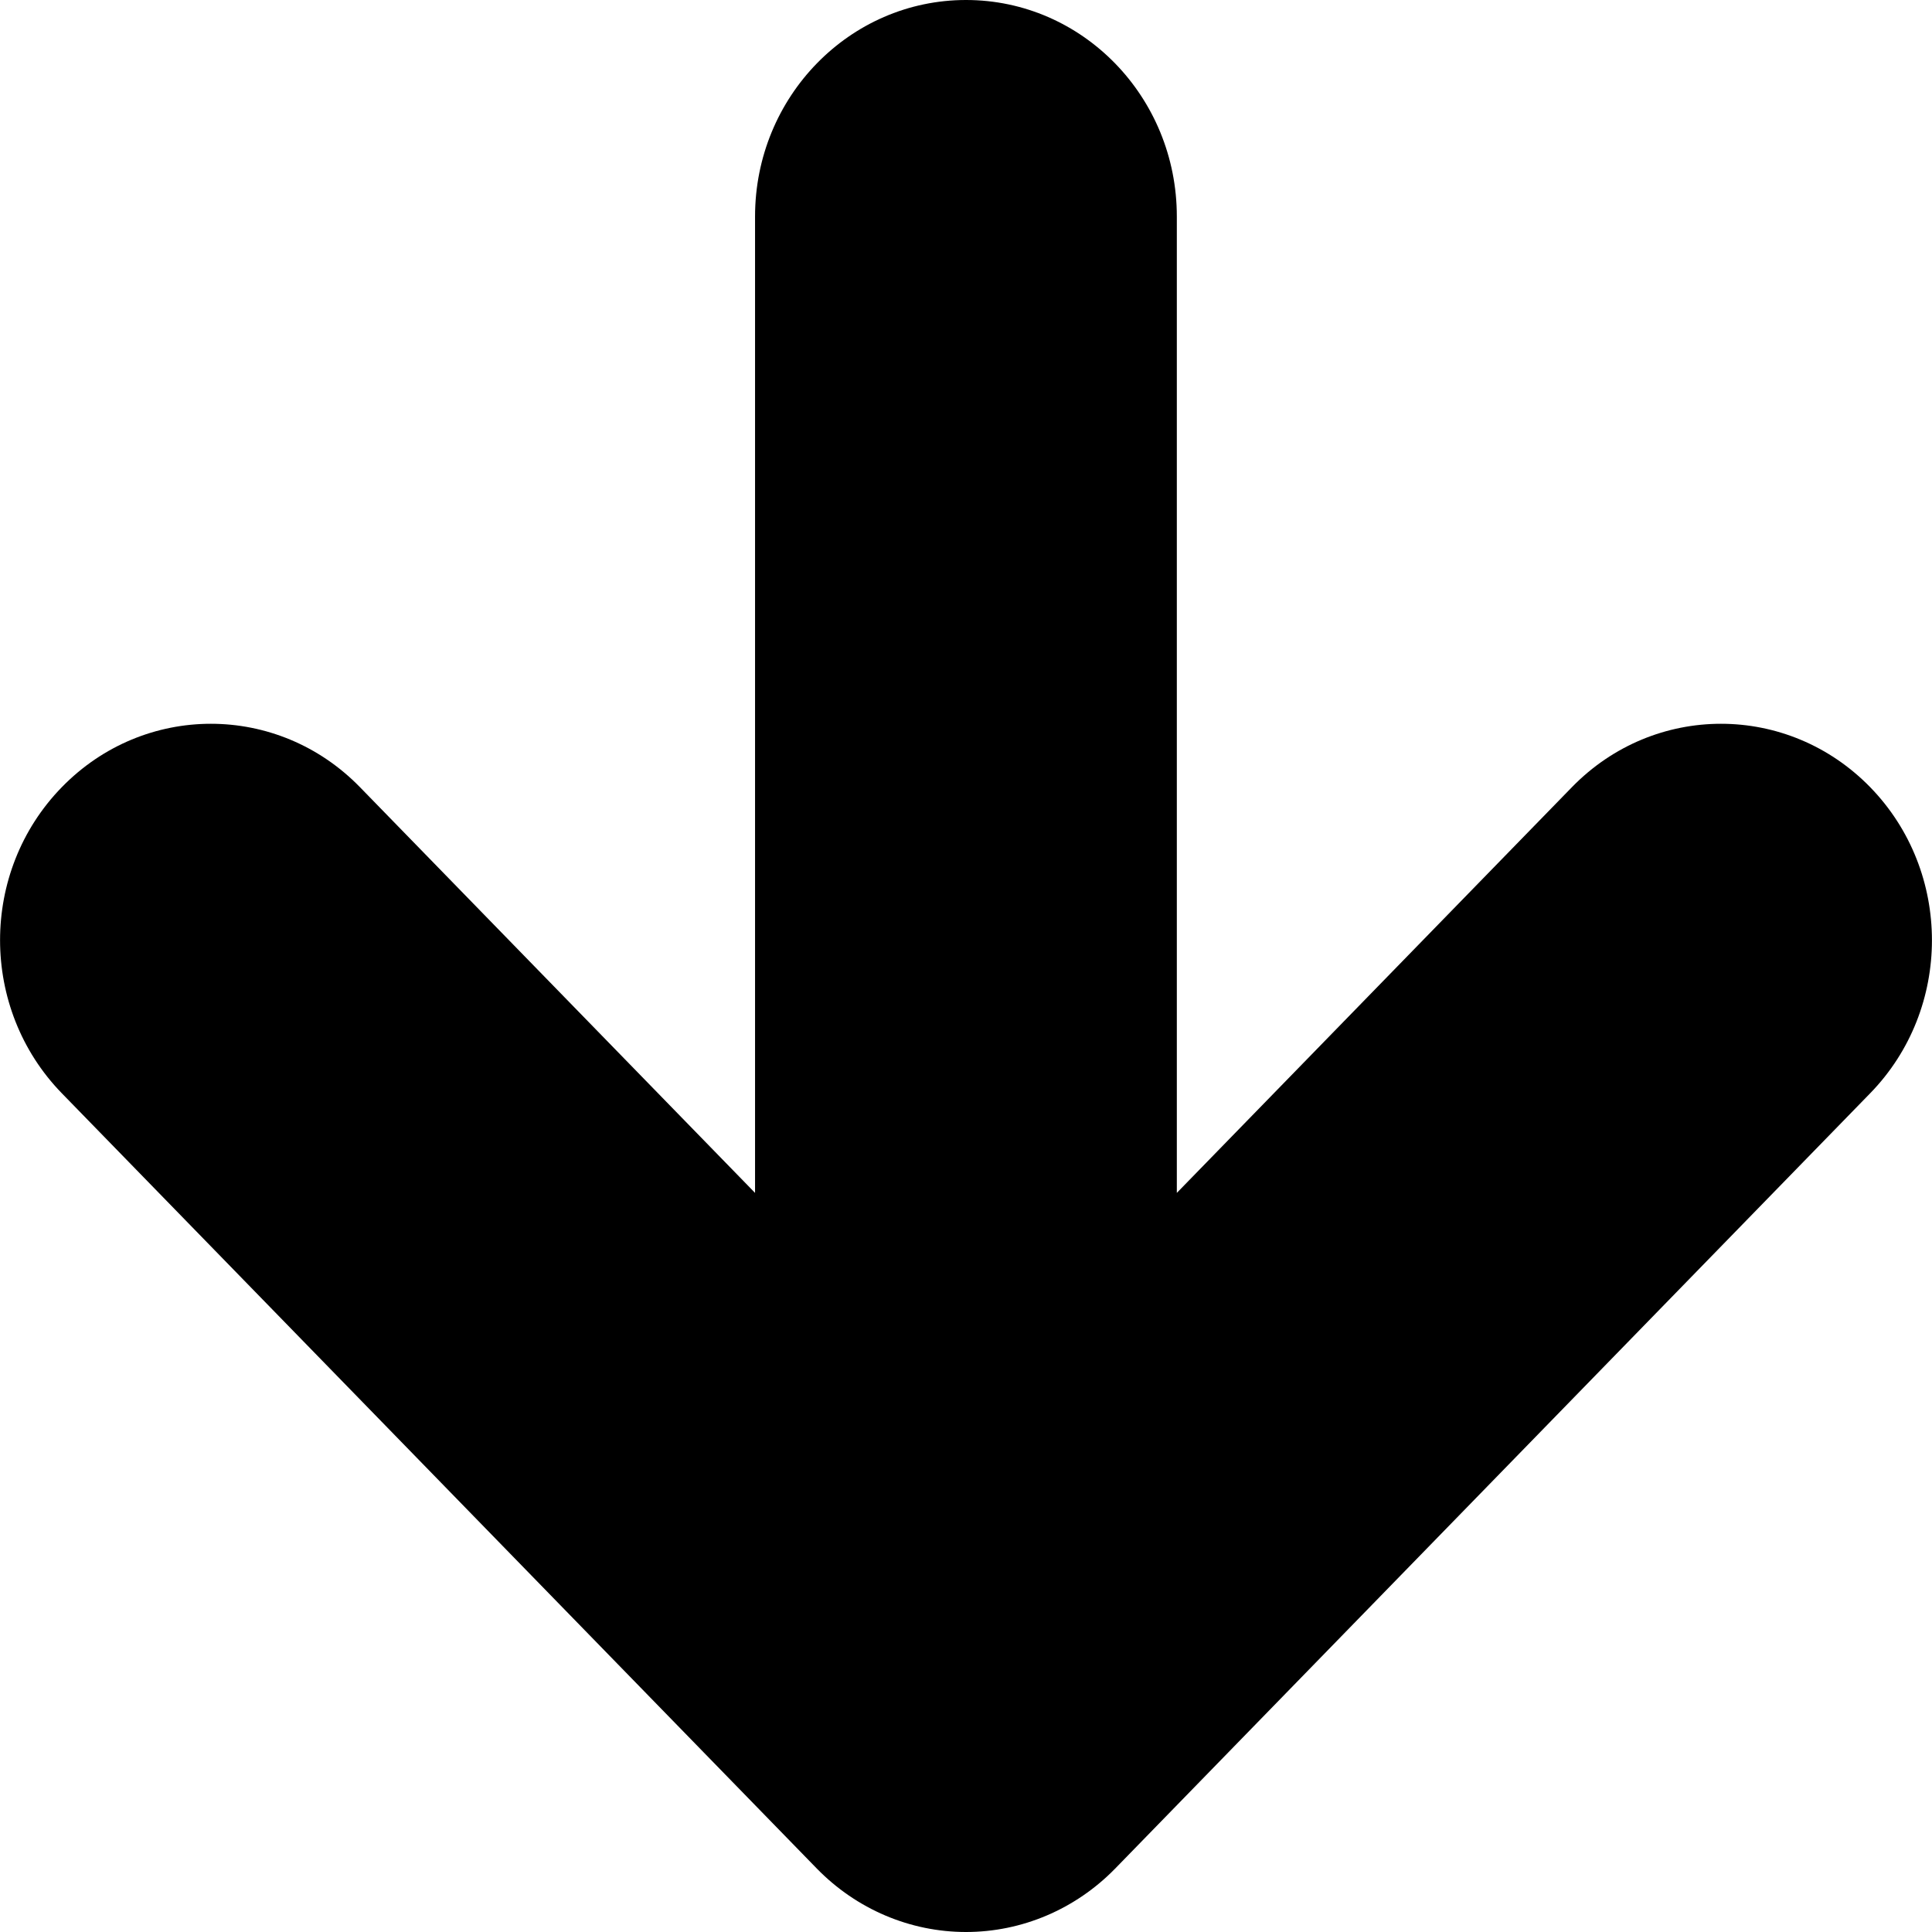
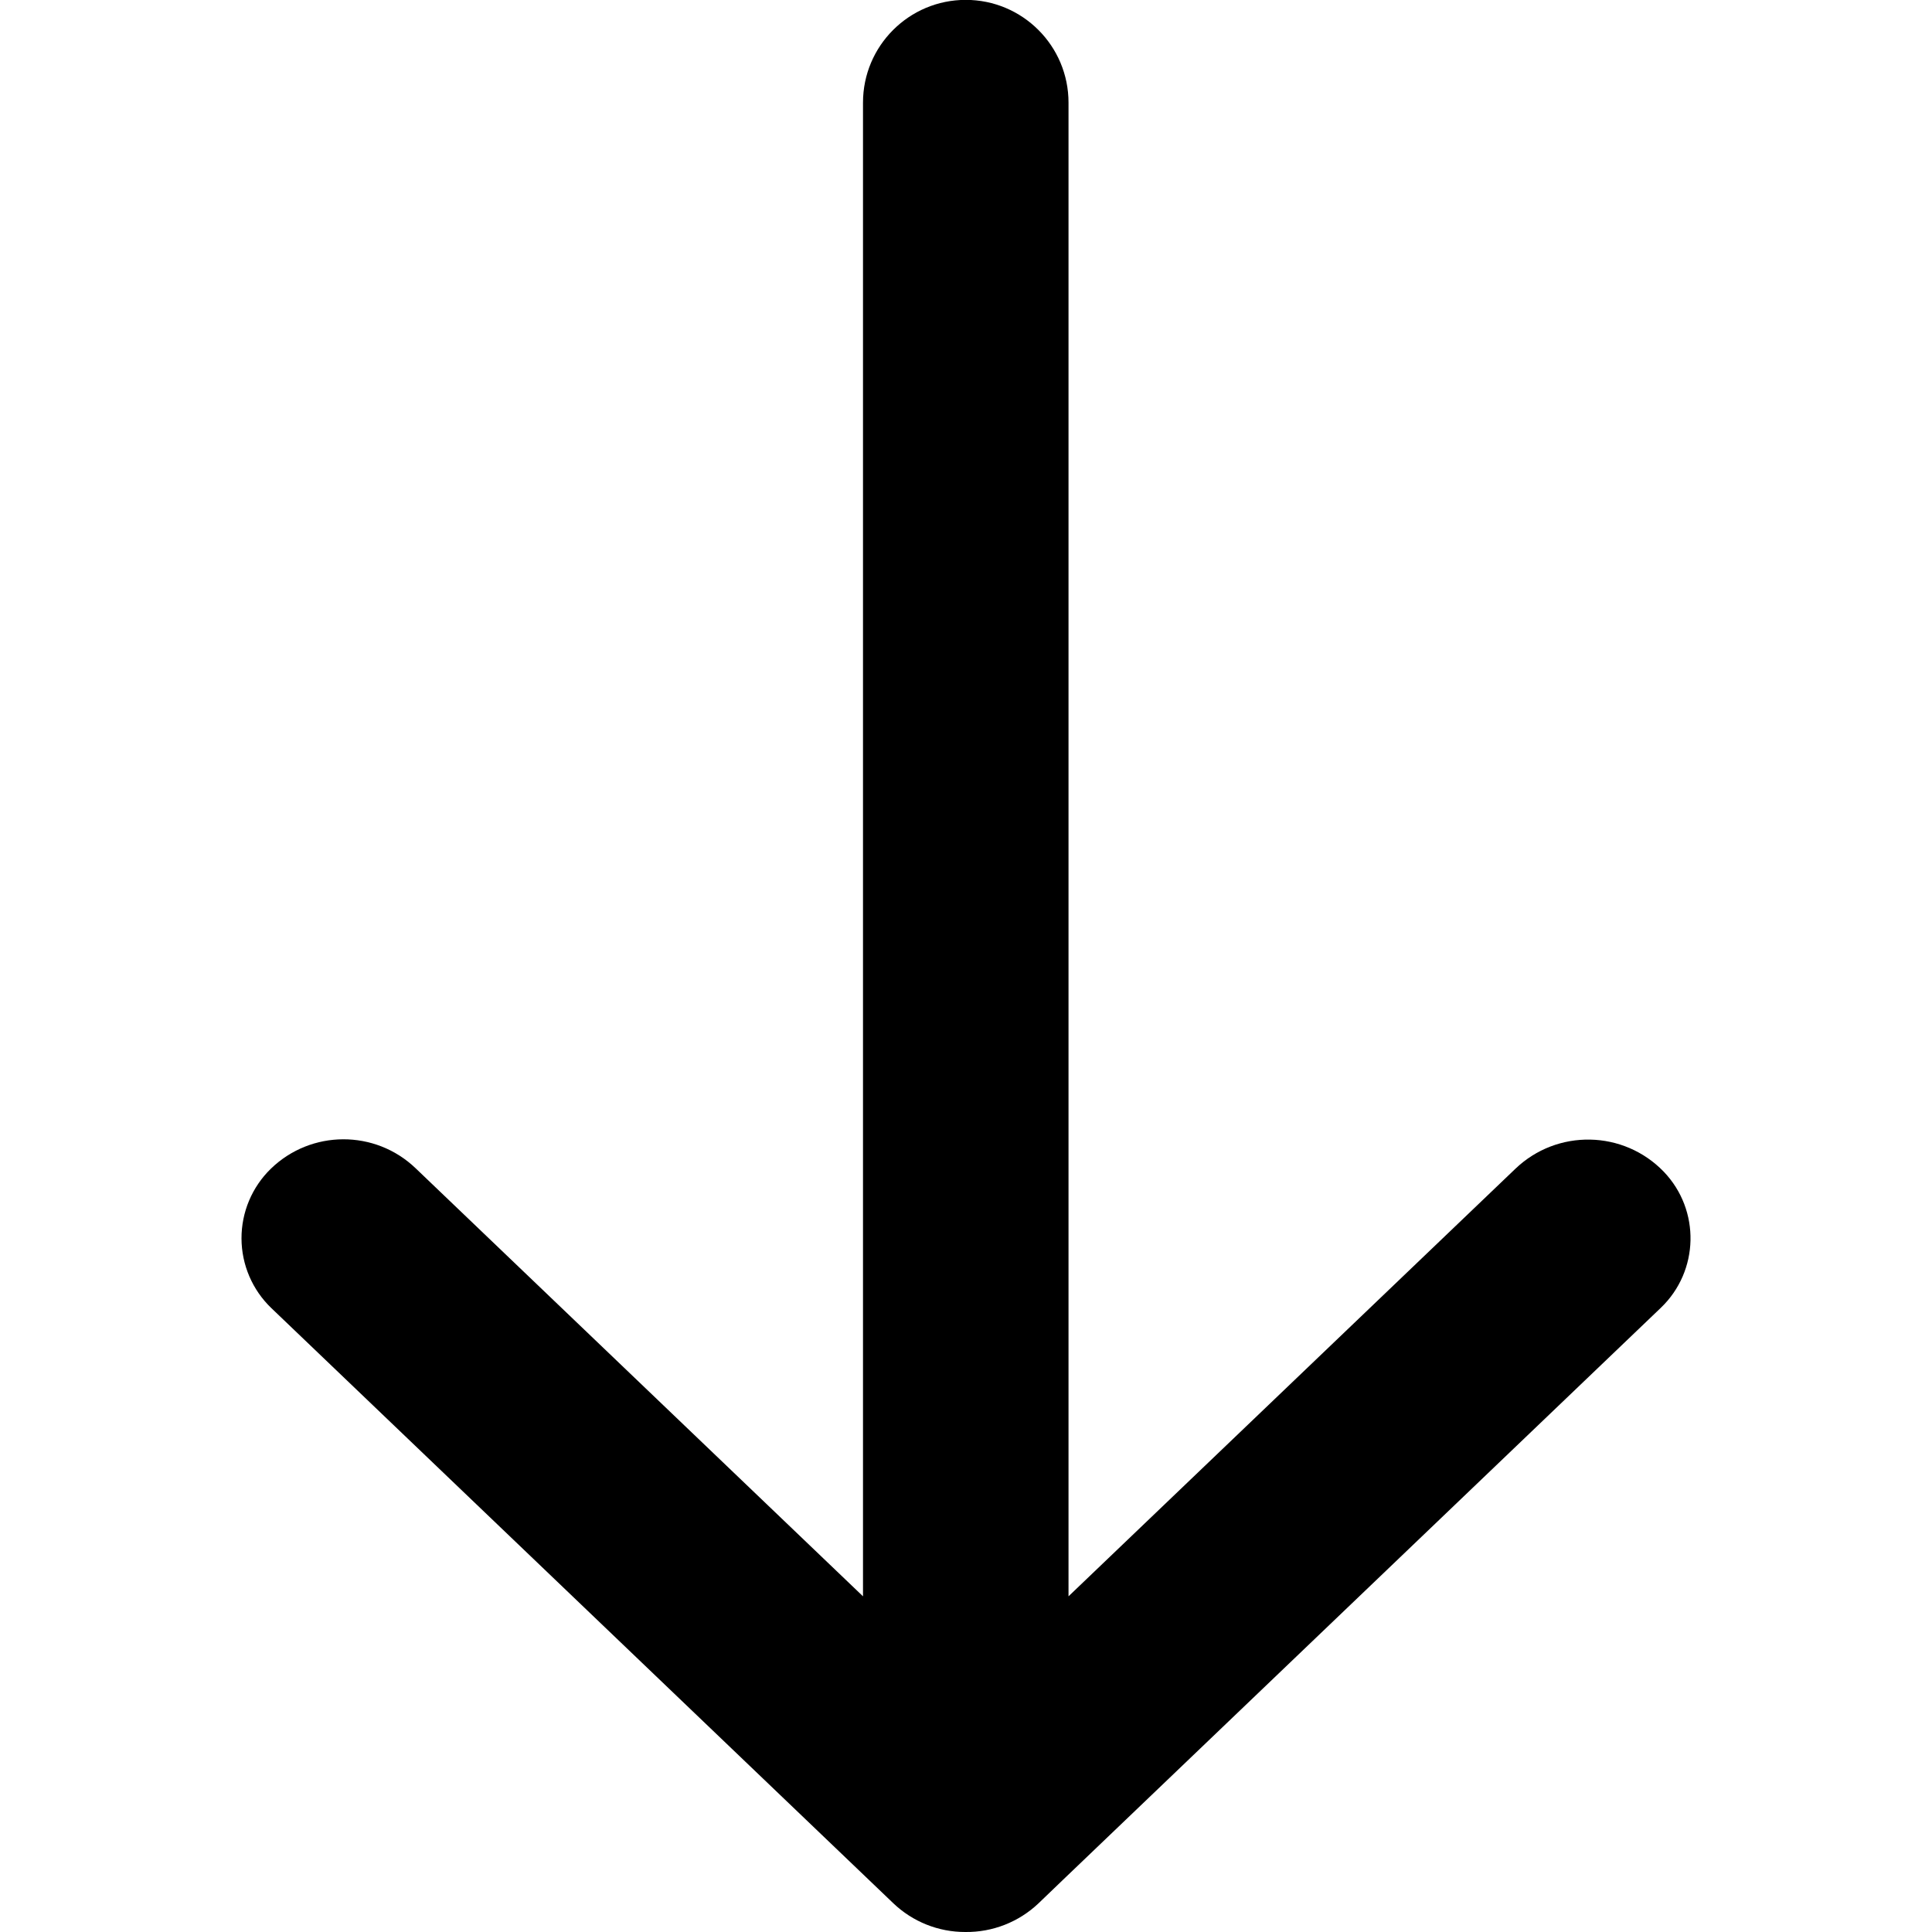
<svg xmlns="http://www.w3.org/2000/svg" id="icon-arrow-down" viewBox="0 0 16 16">
-   <path d="M6.765 15.475L.512 9.054c-.682-.701-.682-1.836 0-2.535.682-.7 1.787-.7 2.469 0l3.272 3.36v-8.086C6.253.802 7.036 0 8 0s1.746.802 1.746 1.793v8.086l3.272-3.36c.682-.7 1.787-.7 2.47 0 .682.7.682 1.835 0 2.535L9.235 15.475c-.328.336-.772.525-1.235.525-.463 0-.907-.189-1.235-.525z" fill-rule="evenodd" />
+   <path d="M8.849 13.22l3.7-3.54a.871.871 0 0 1 1.23.024.797.797 0 0 1-.025 1.127L8.801 15.57l-.202.194a.865.865 0 0 1-.604.236.86.86 0 0 1-.598-.239l-5.15-4.928a.802.802 0 0 1-.004-1.154.864.864 0 0 1 1.199-.004l3.705 3.545V.85a.85.85 0 0 1 1.702 0v12.37z" fill-rule="evenodd" />
</svg>
